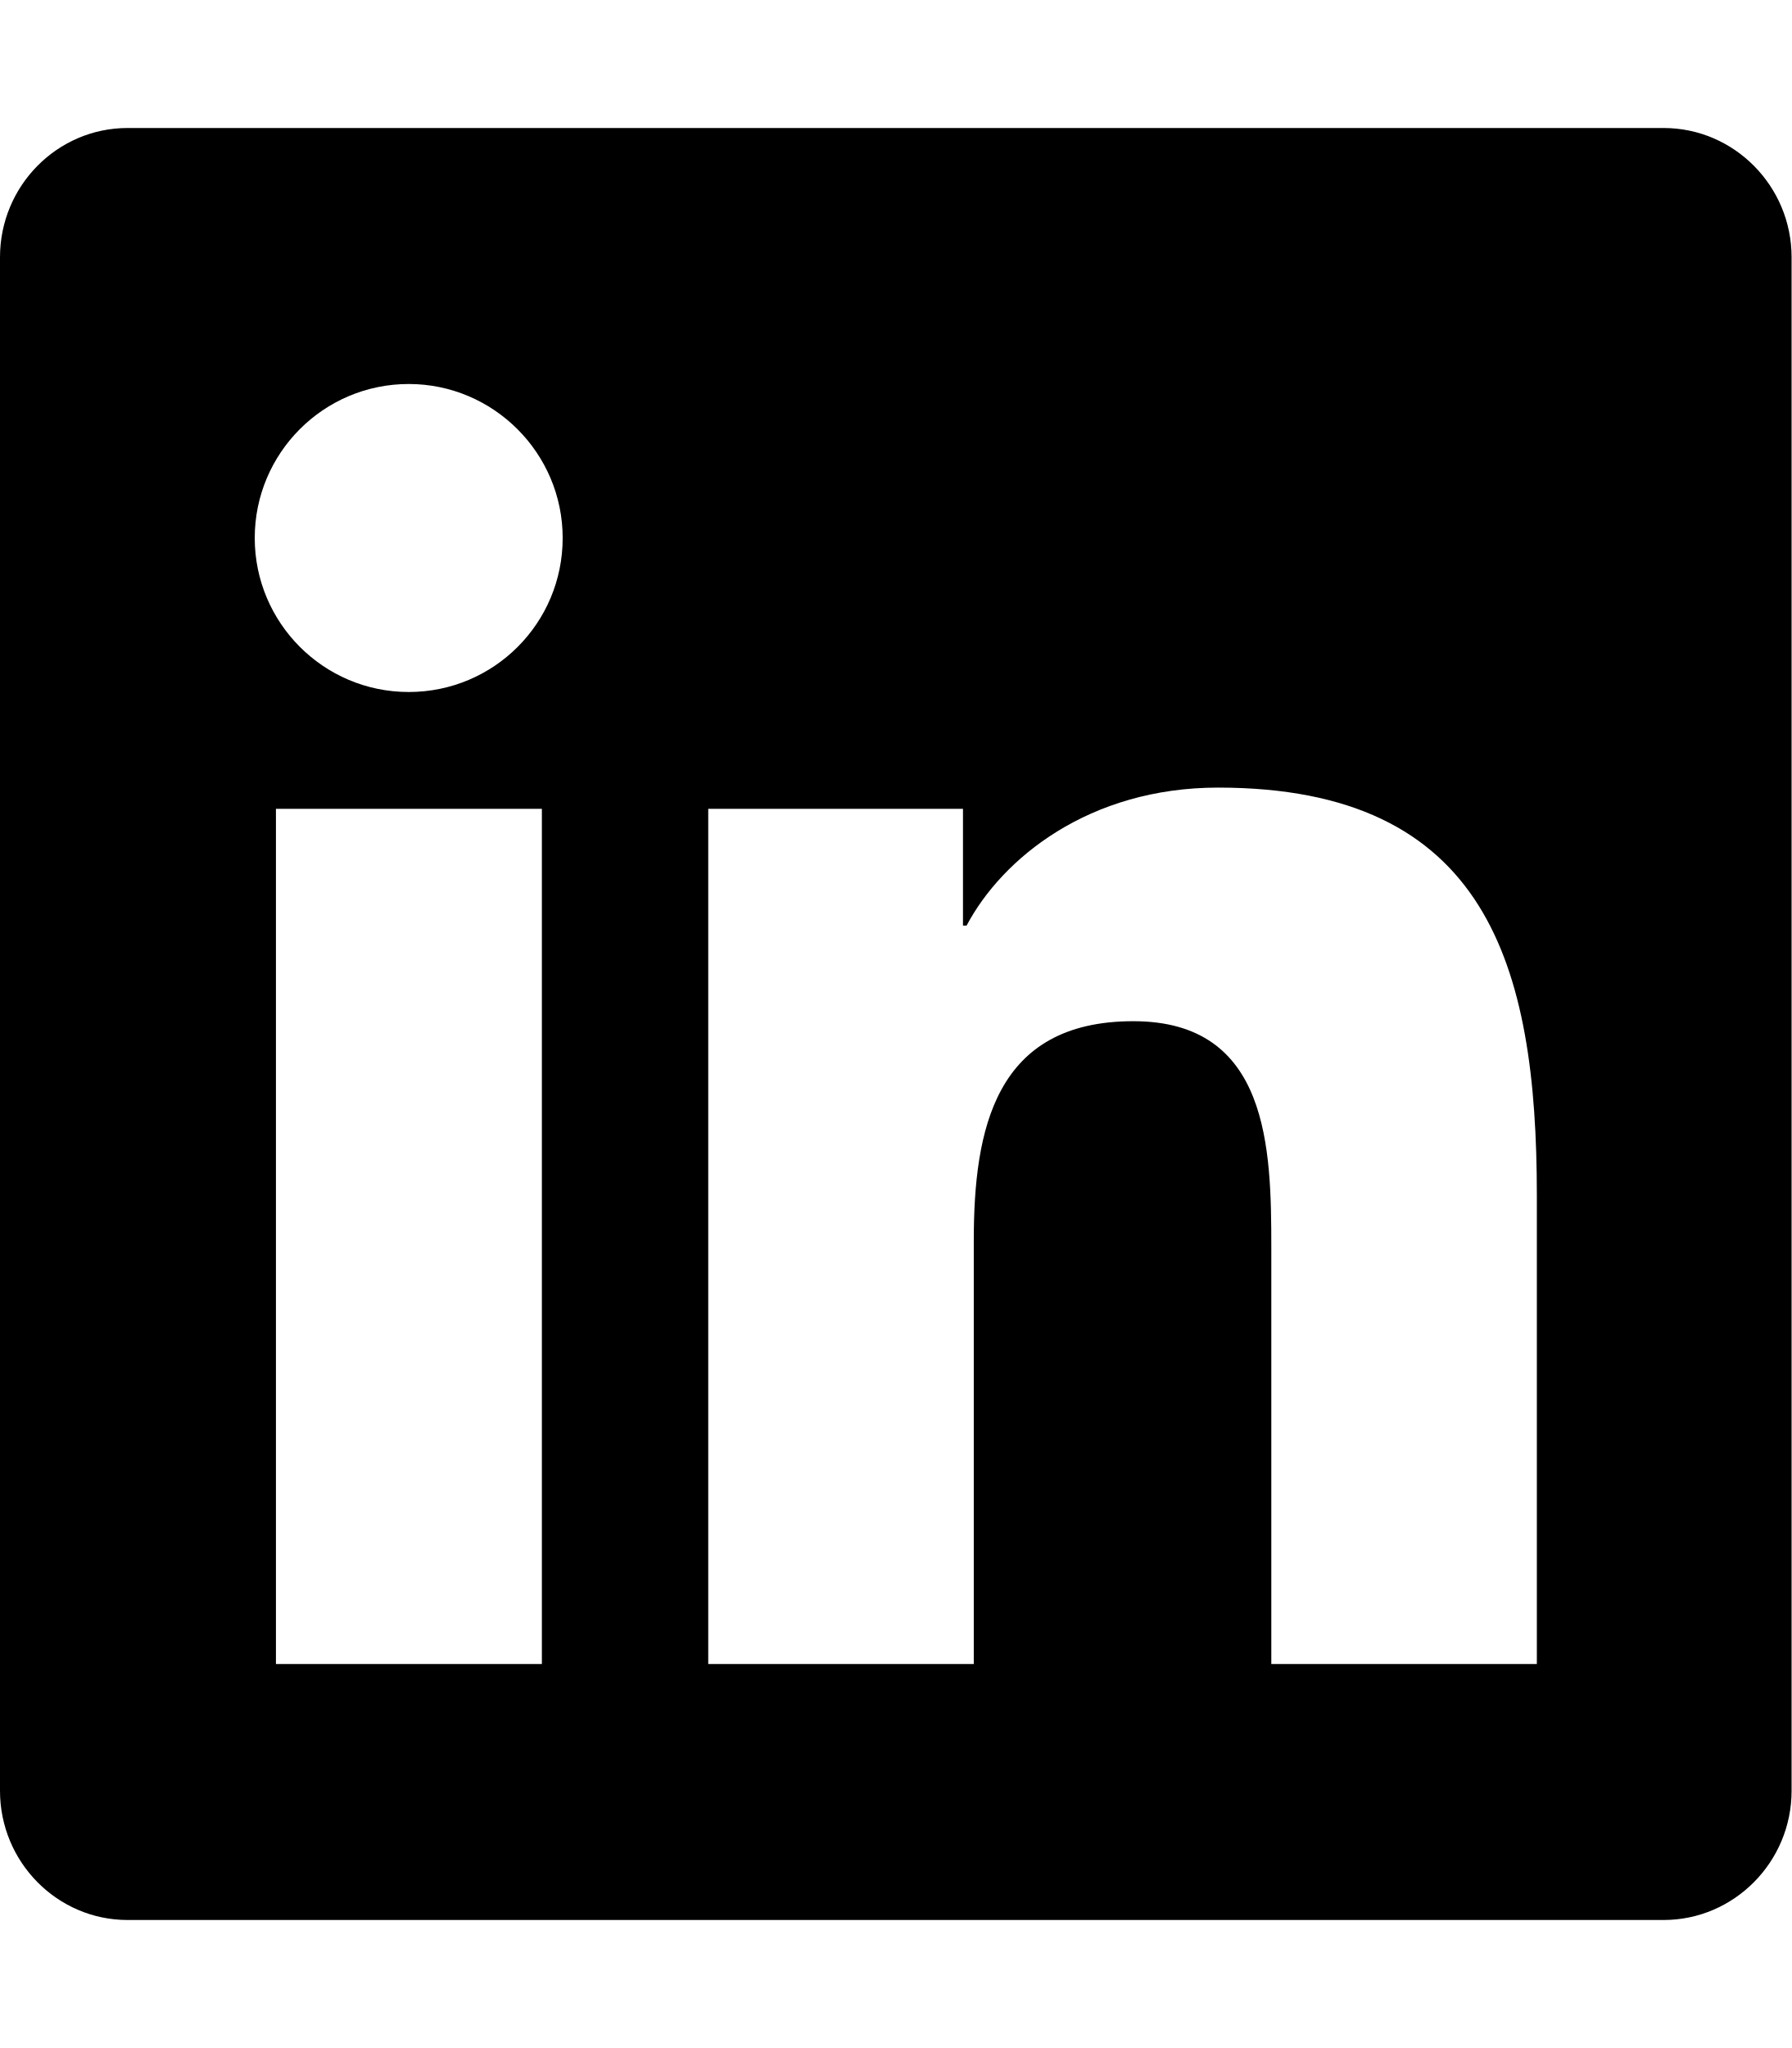
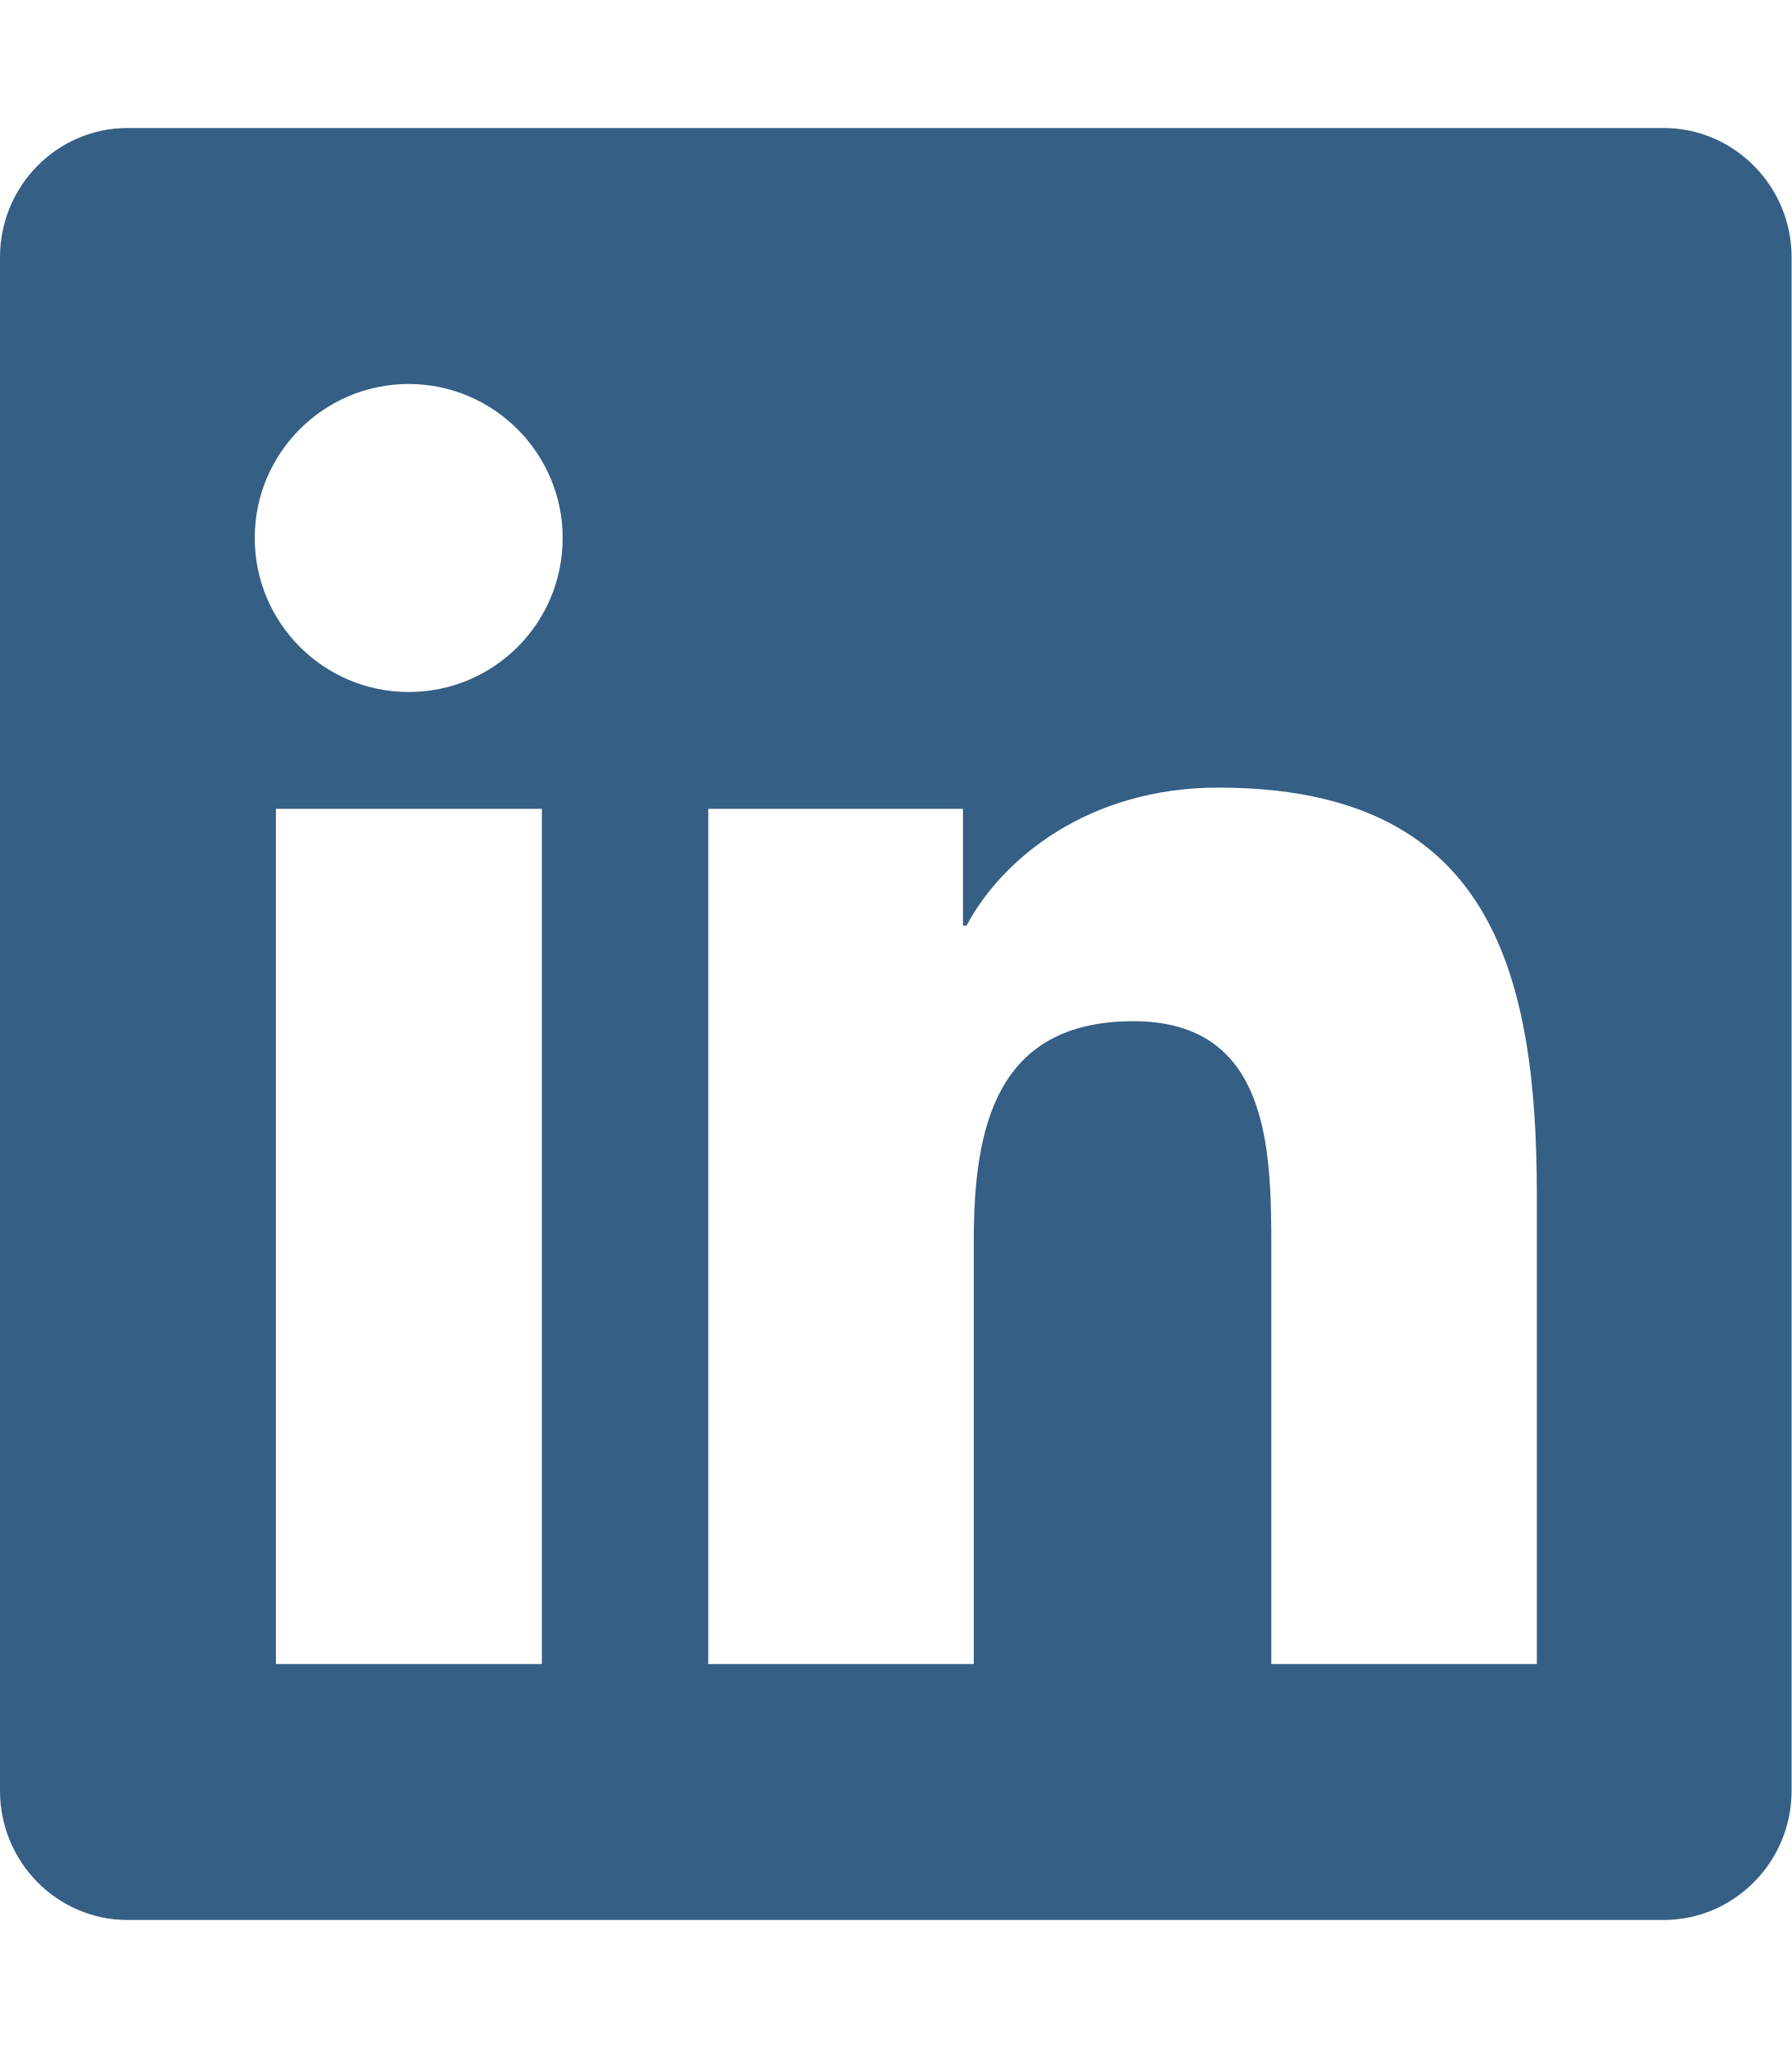
- <svg xmlns="http://www.w3.org/2000/svg" viewBox="0 0 448 512">
+ <svg xmlns="http://www.w3.org/2000/svg" viewBox="0 0 448 512" fill="#355f85">
  <path d="M416 32H31.9C14.3 32 0 46.5 0 64.3v383.4C0 465.5 14.3 480 31.9 480H416c17.6 0 32-14.5 32-32.3V64.3c0-17.8-14.4-32.3-32-32.3zM135.4 416H69V202.2h66.5V416zm-33.2-243c-21.3 0-38.5-17.3-38.5-38.5S80.9 96 102.2 96c21.2 0 38.5 17.3 38.5 38.5 0 21.3-17.2 38.5-38.5 38.5zm282.1 243h-66.4V312c0-24.8-.5-56.7-34.5-56.7-34.6 0-39.9 27-39.9 54.9V416h-66.4V202.2h63.7v29.2h.9c8.9-16.8 30.6-34.5 62.9-34.5 67.2 0 79.7 44.3 79.7 101.9V416z" />
</svg>
